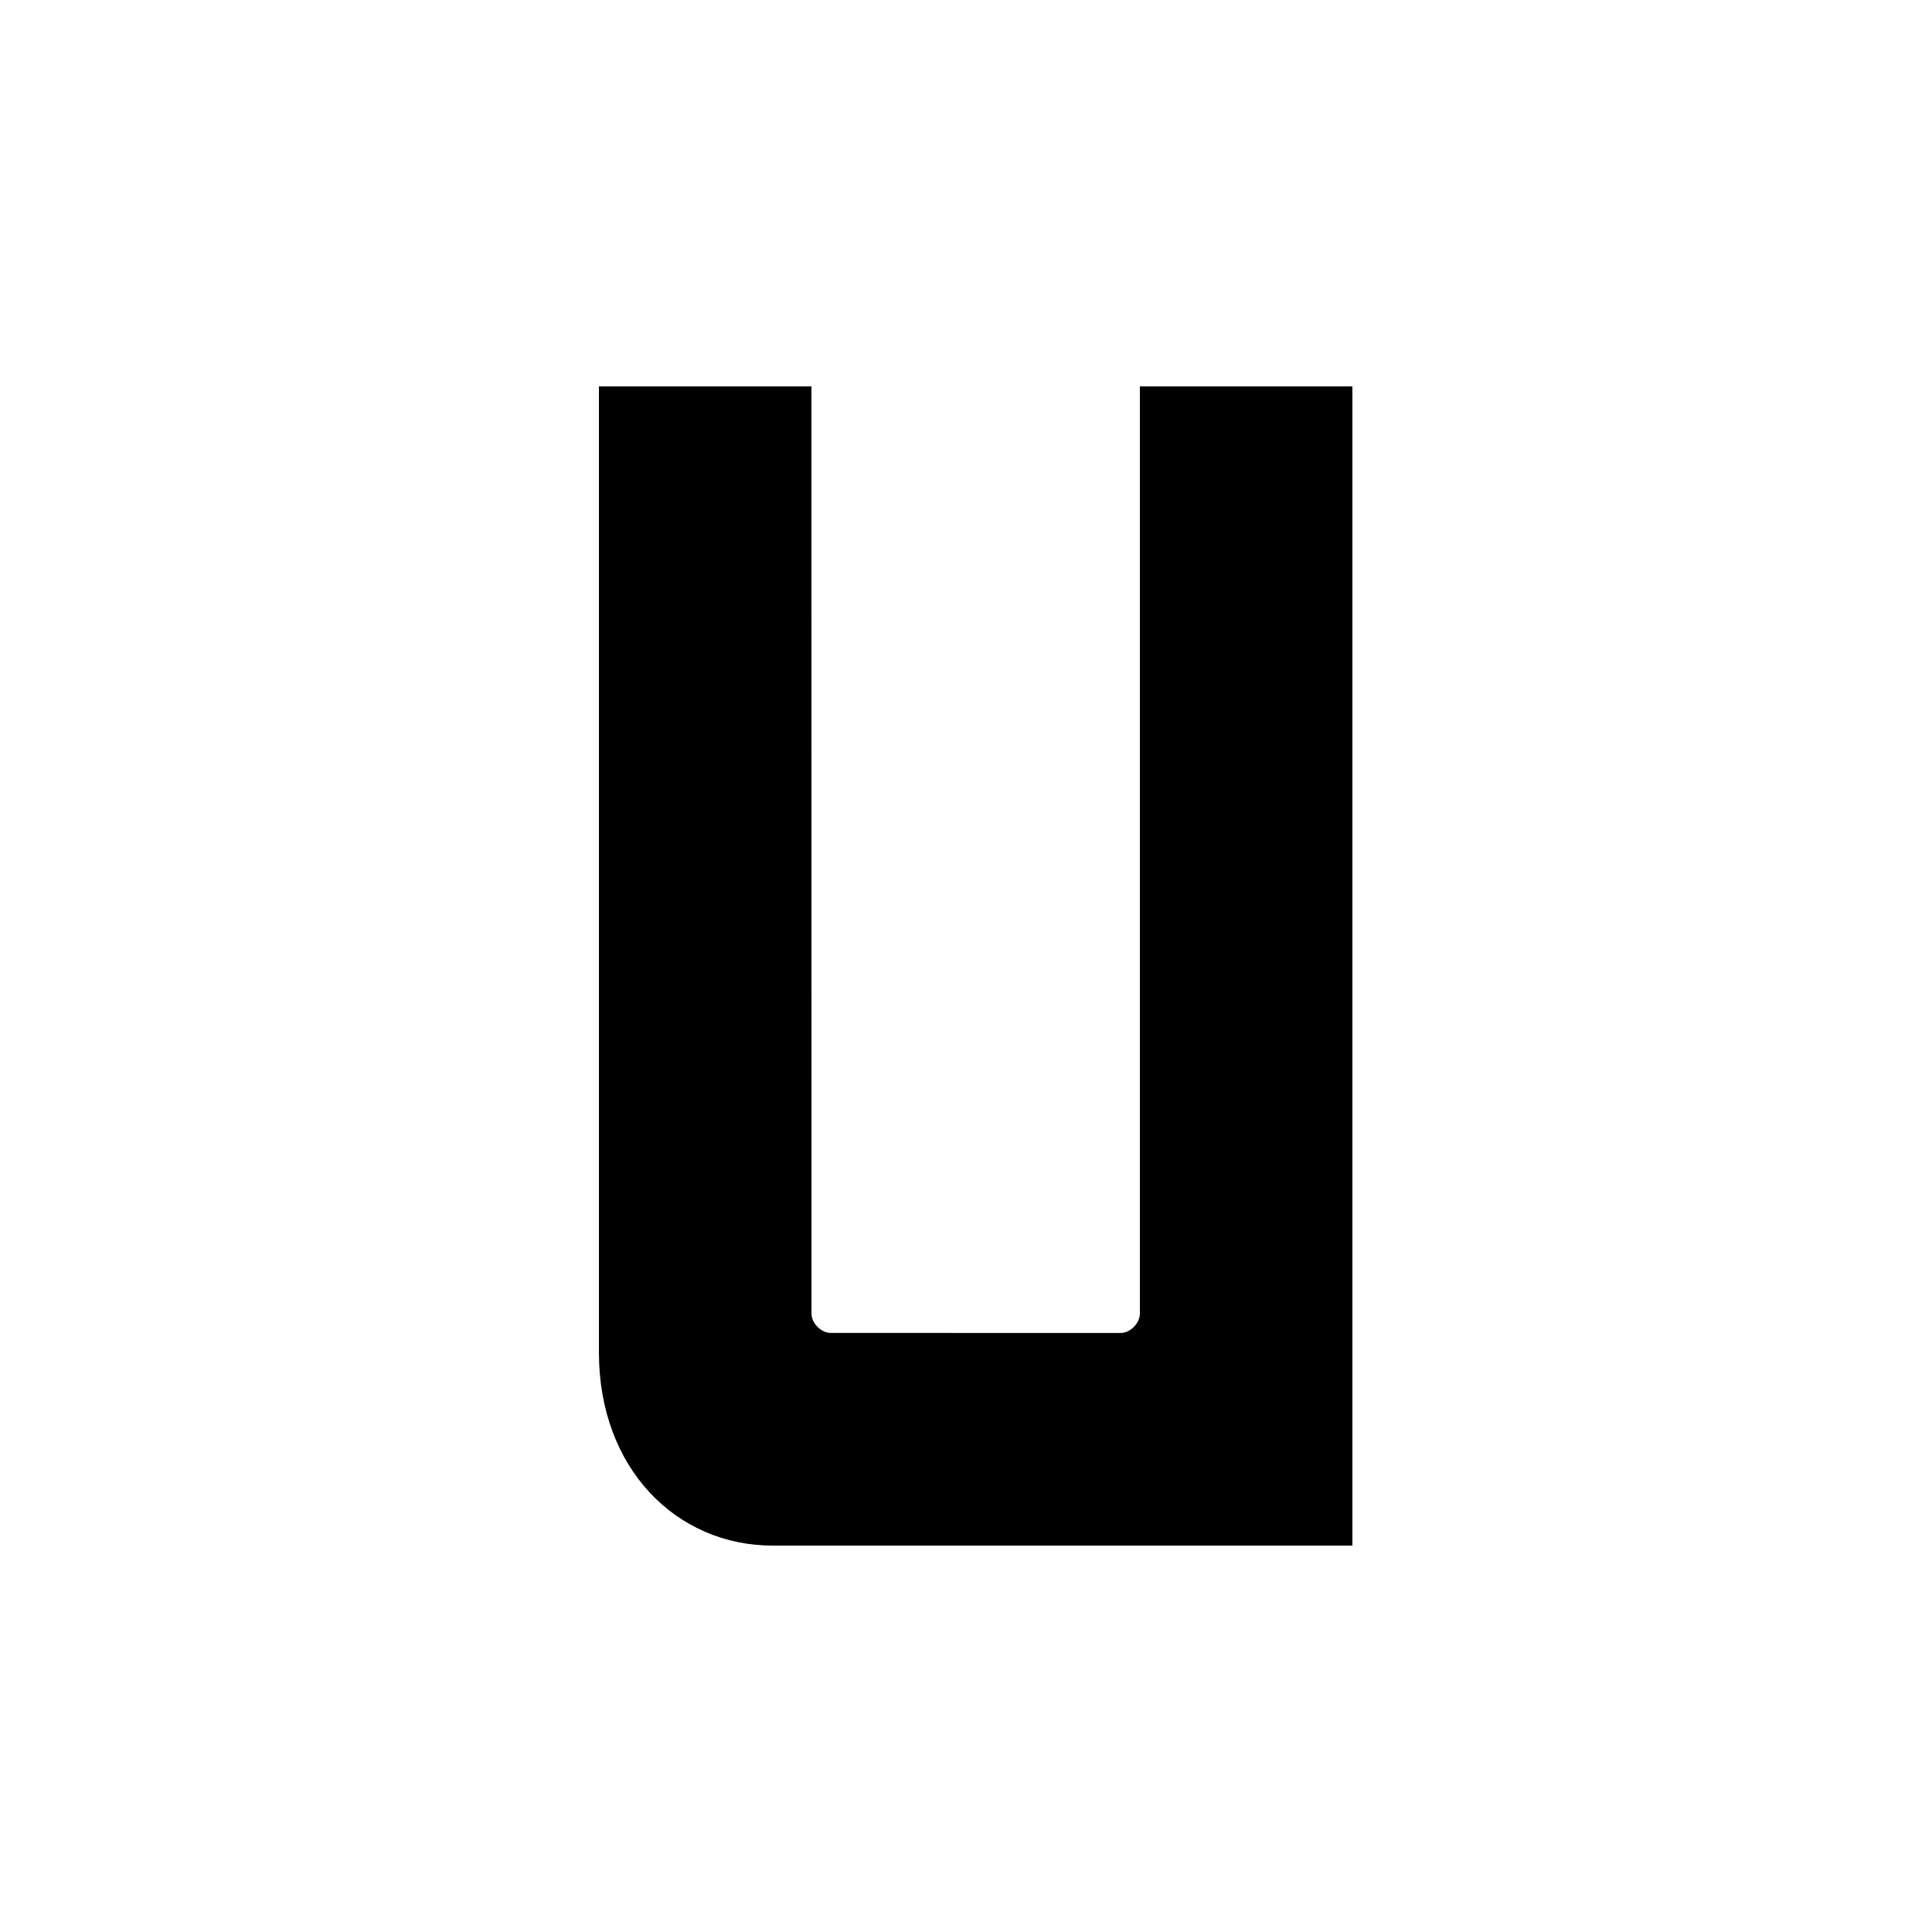
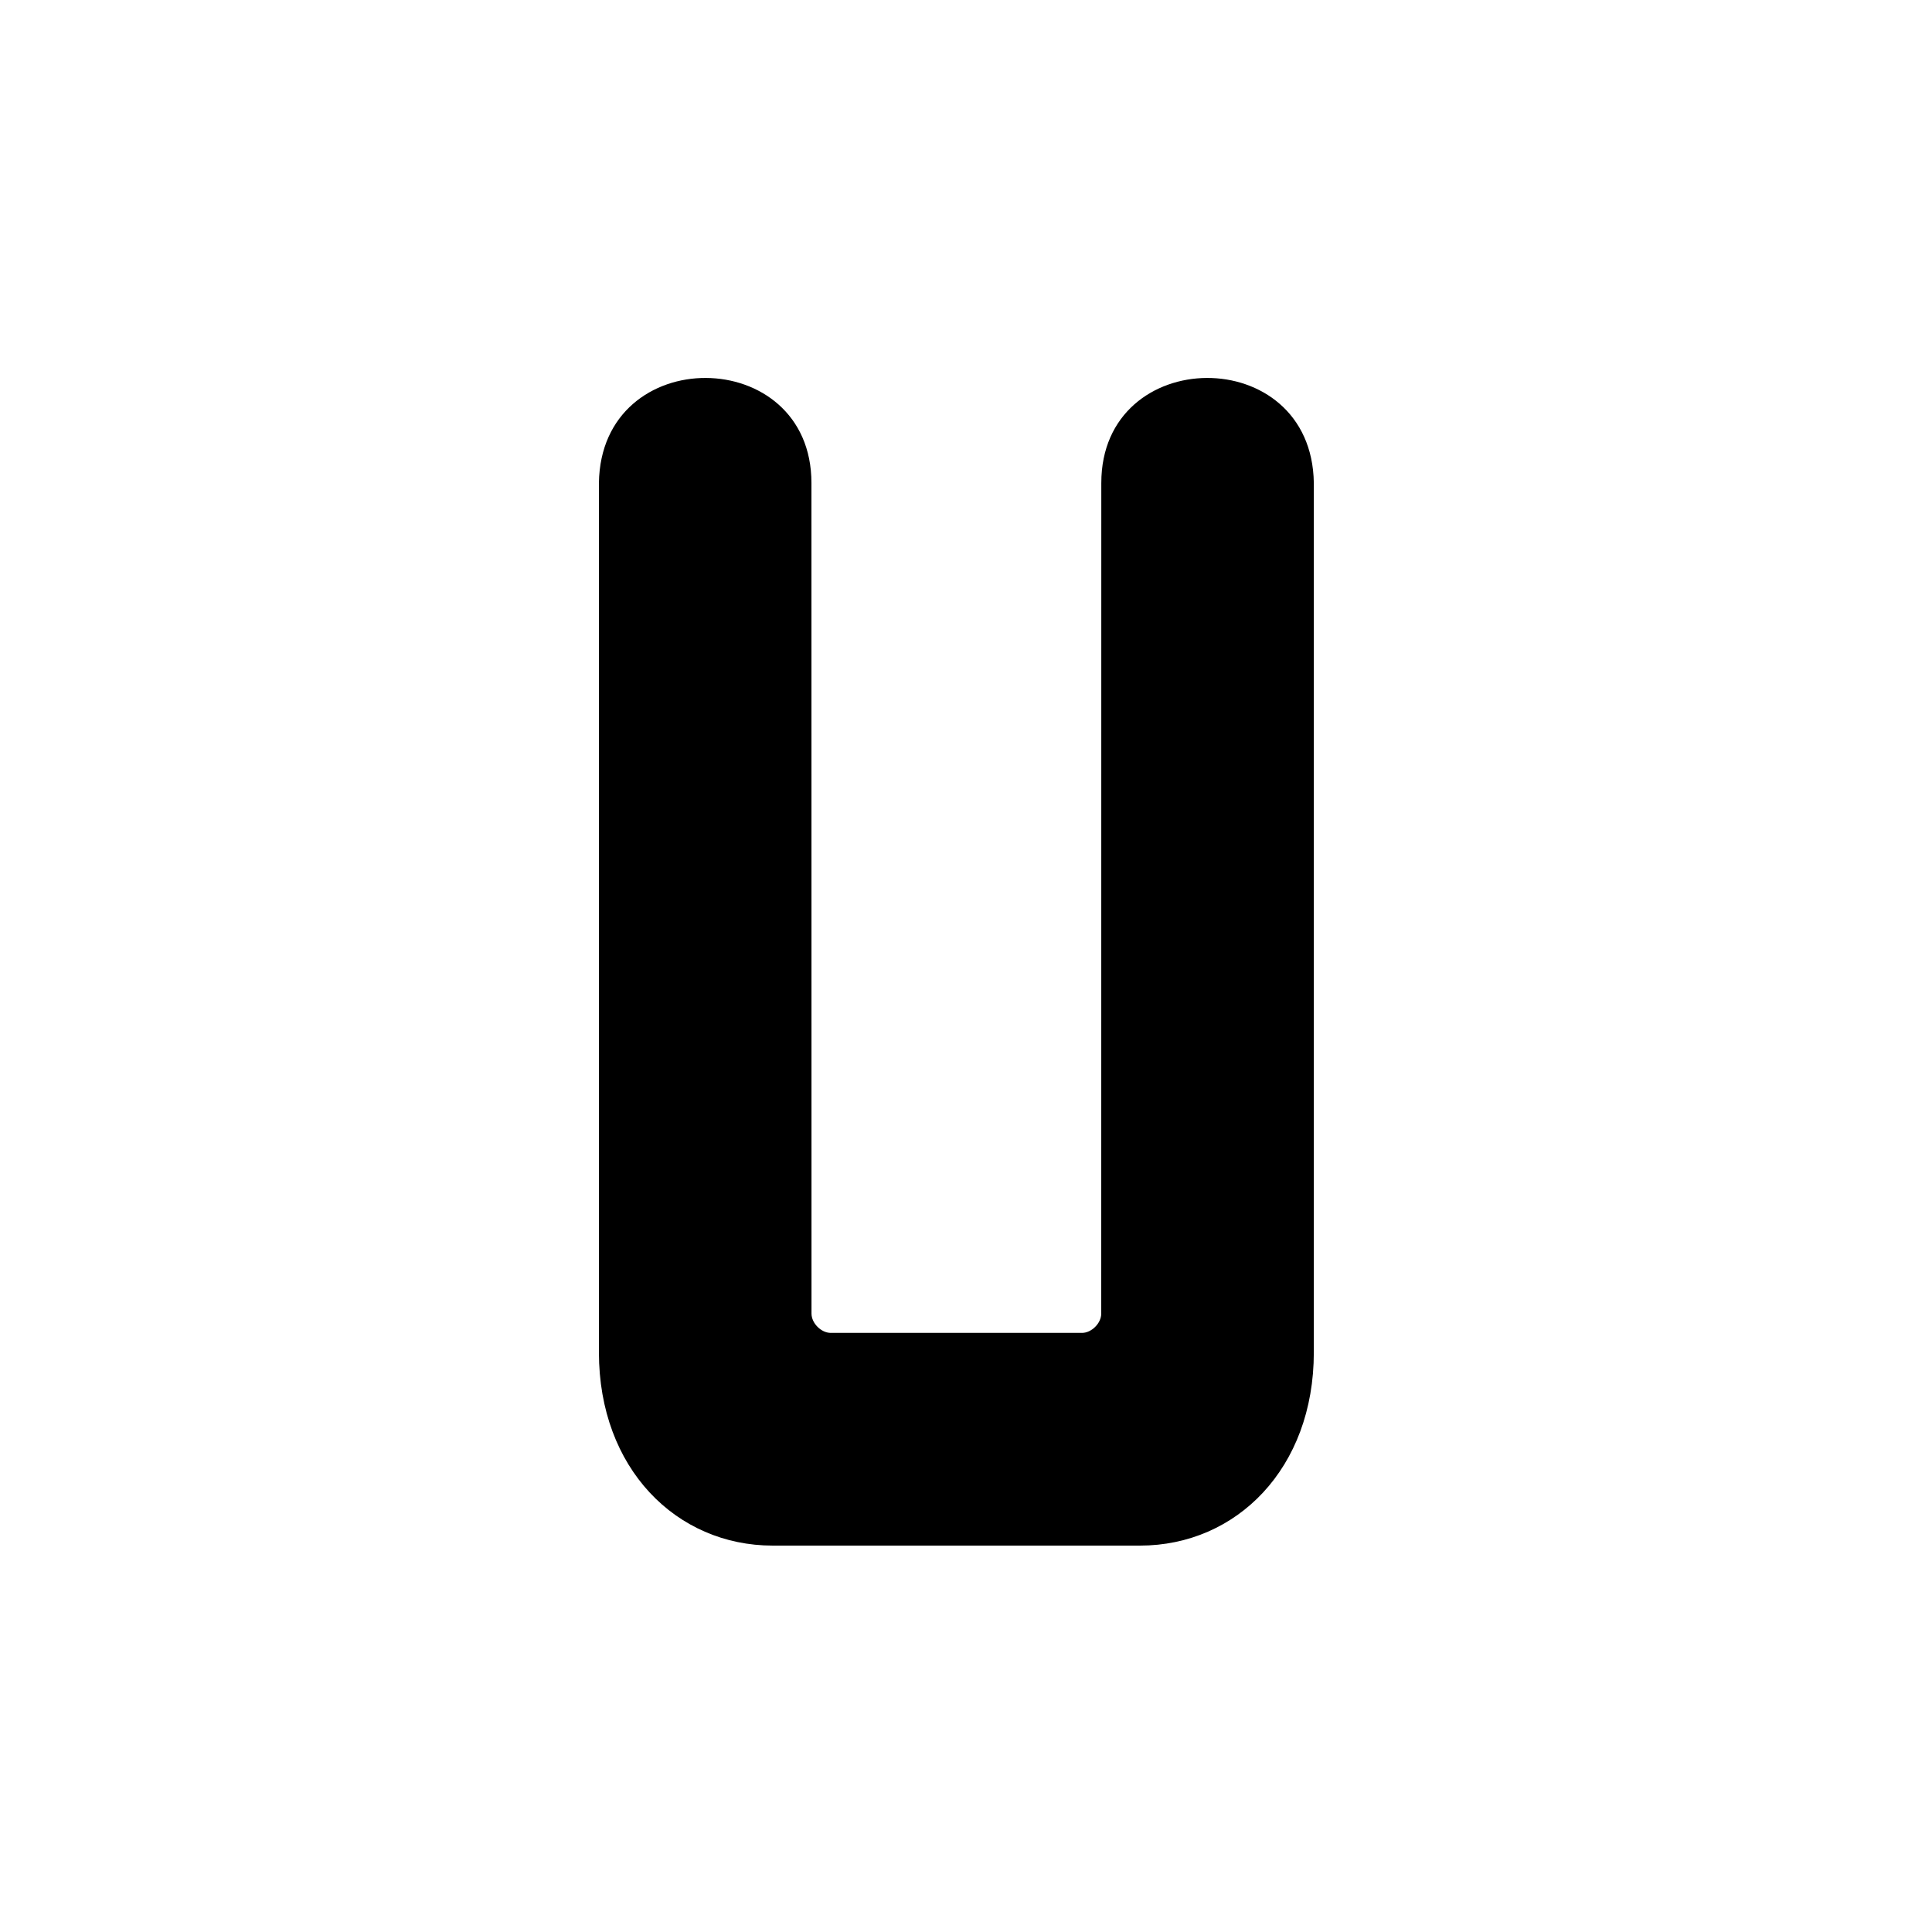
<svg xmlns="http://www.w3.org/2000/svg" width="1000" height="1000" id="svg2" version="1.0" style="display:inline">
  <defs id="defs4">
    </defs>
  <g id="layer1" style="display:inline">
    <g id="g9629" transform="matrix(0.8901714,0,0,-0.8901714,-42.22279,801.9412)" />
-     <path style="opacity:1;fill:#000000;fill-opacity:1;fill-rule:nonzero;stroke:none;stroke-width:1;stroke-linecap:butt;stroke-linejoin:miter;marker:none;marker-start:none;marker-mid:none;marker-end:none;stroke-miterlimit:4;stroke-dasharray:none;stroke-dashoffset:0;stroke-opacity:1;visibility:visible;display:inline;overflow:visible;enable-background:accumulate" d="M 310,200 L 310,700 C 310,760 350,800 400,800 L 590,800 L 700,800 L 700,200 L 590,200 L 590,680 C 589.912,684.861 585.127,689.952 580,689.952 L 430.031,689.92 C 425.031,689.92 420.031,684.92 420.031,679.92 L 420,200 L 310,200 z" id="rect9830" />
+     <path style="opacity:1;fill:#000000;fill-opacity:1;fill-rule:nonzero;stroke:none;stroke-width:1;stroke-linecap:butt;stroke-linejoin:miter;marker:none;marker-start:none;marker-mid:none;marker-end:none;stroke-miterlimit:4;stroke-dasharray:none;stroke-dashoffset:0;stroke-opacity:1;visibility:visible;display:inline;overflow:visible;enable-background:accumulate" d="M 365.375,195.625 C 338,195.5 310.5,213.5 310,250 l 0,450 c 0,60 40,100 90,100 l 190.031,0 c 50,0 90,-40 90,-100 l 0,-450 c -1,-73 -110,-72 -110,0 L 570,679.906 c 0,5 -5,10 -10,10 l -129.969,0 c -5,-2e-5 -10,-5 -10,-10 L 420,250 c 0,-36 -27.25,-54.25 -54.625,-54.375 z" id="rect9830" />
  </g>
</svg>
